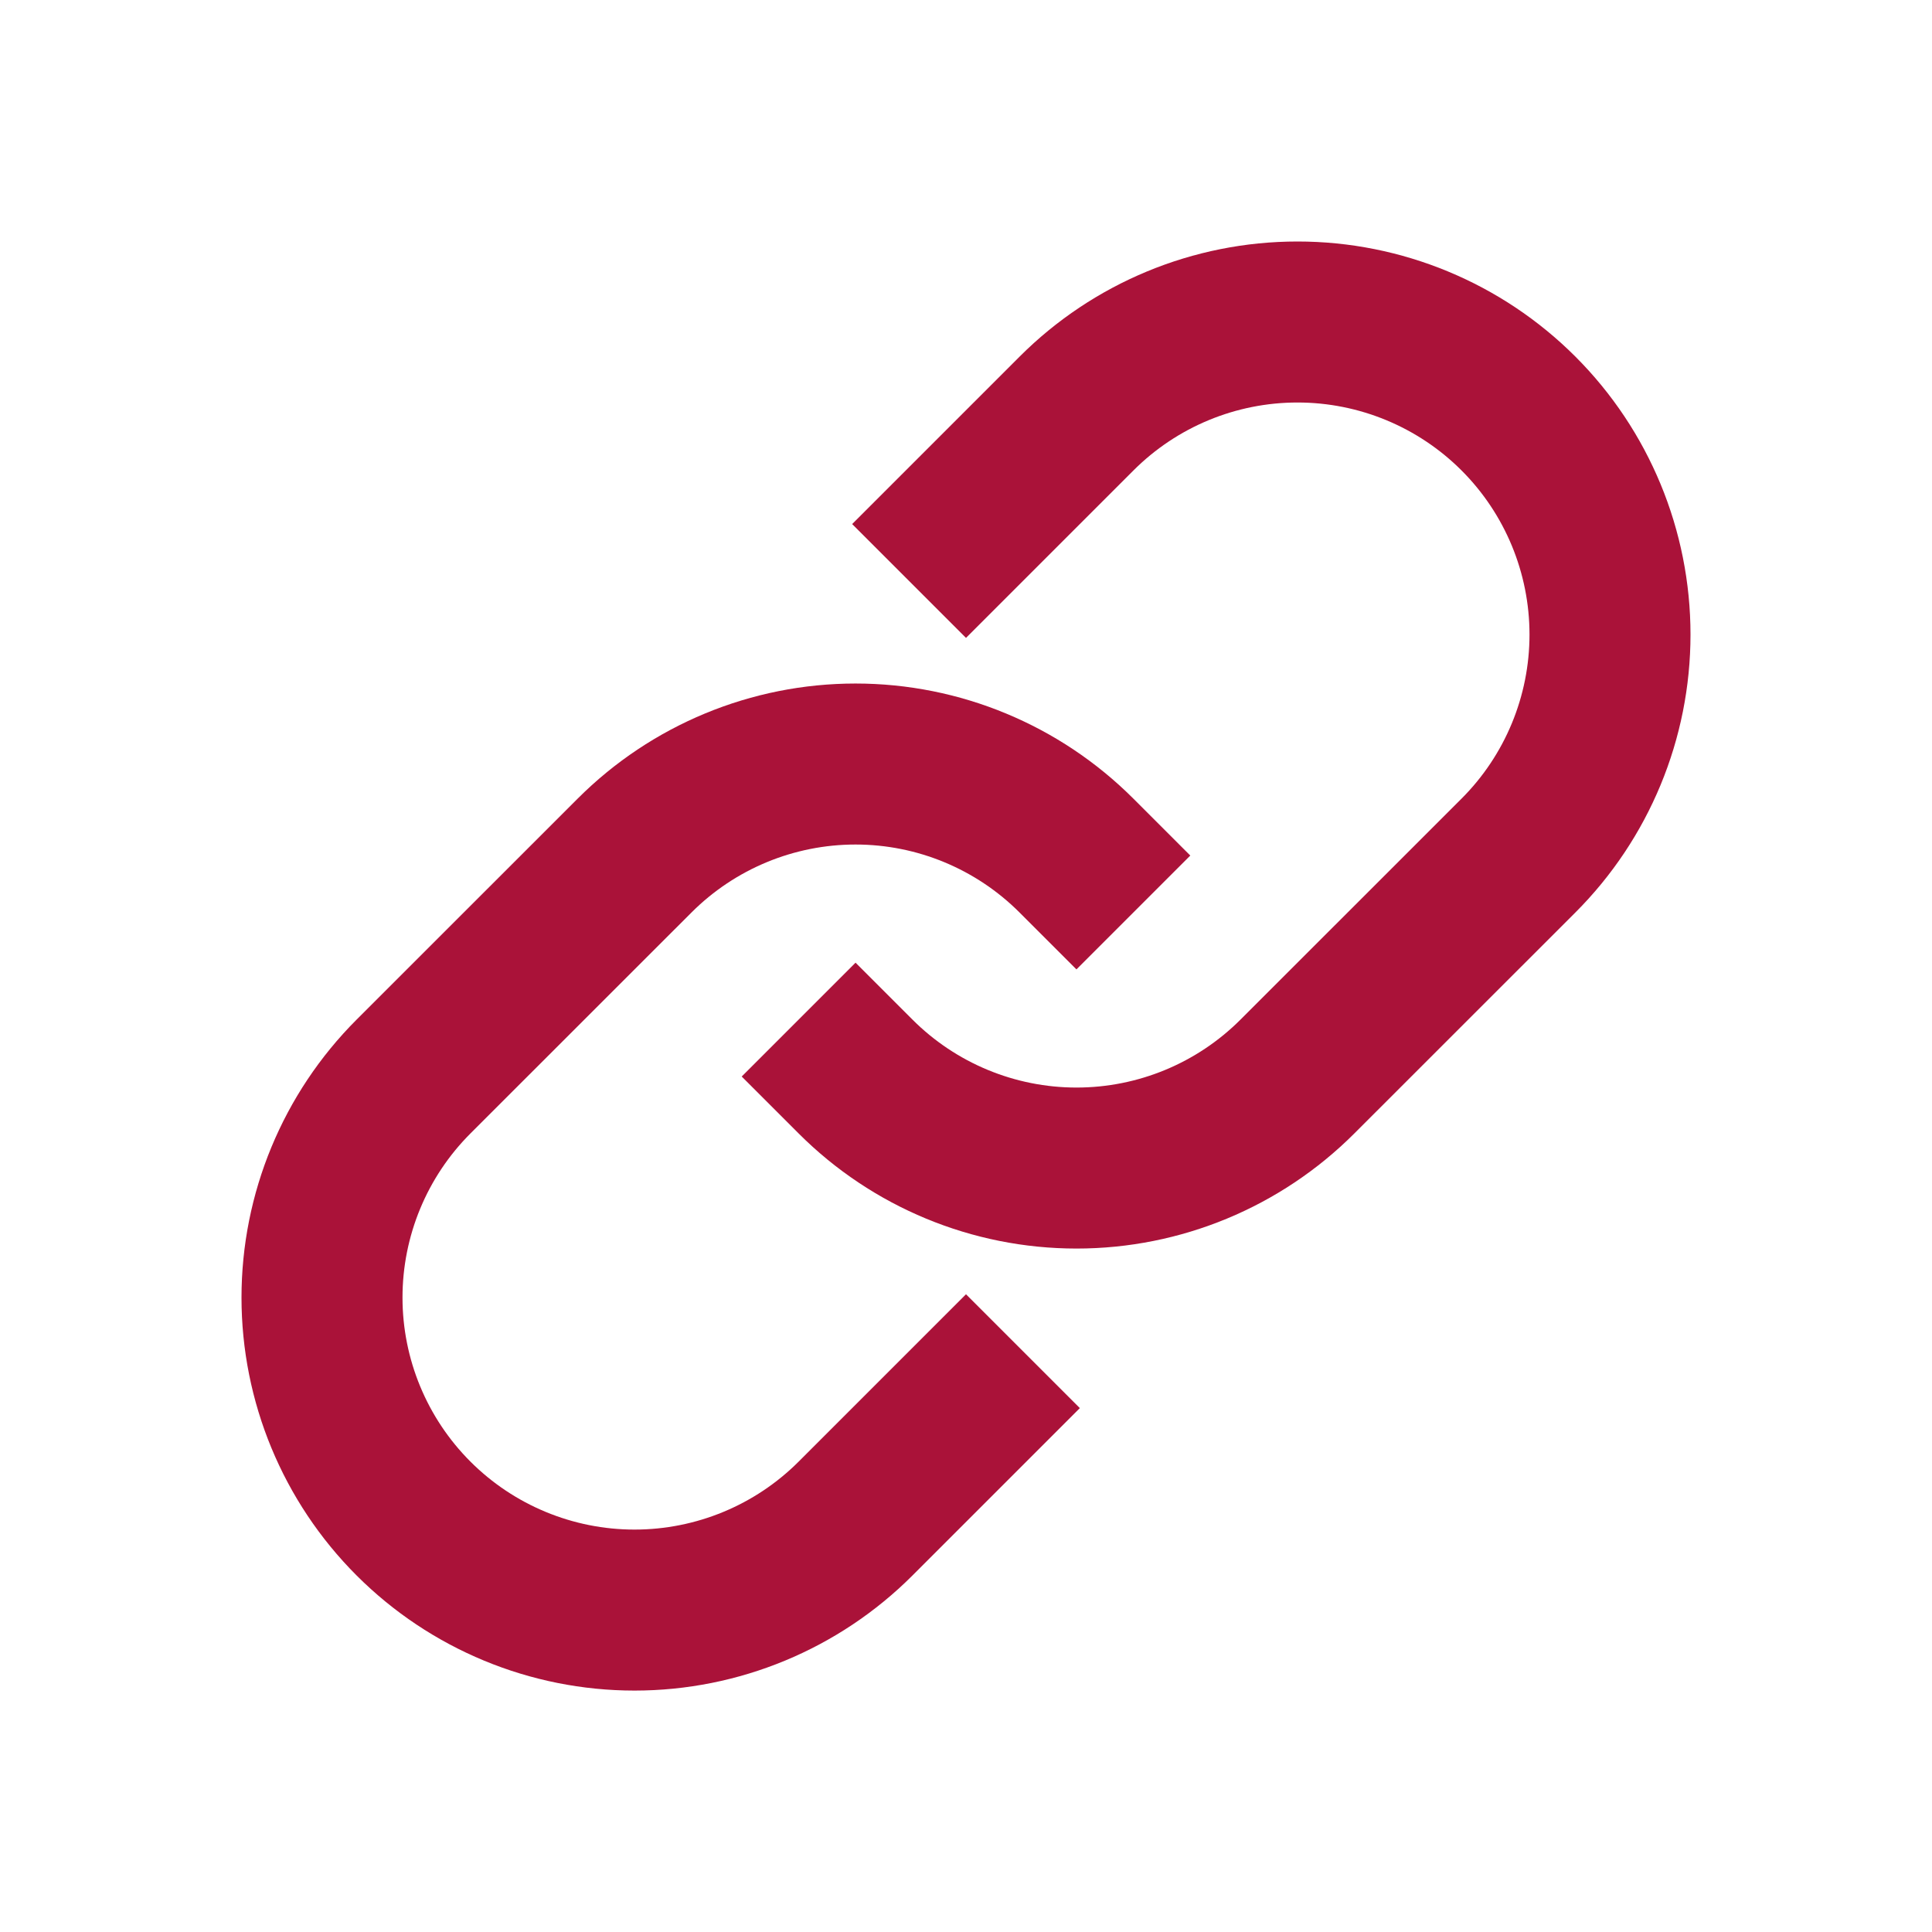
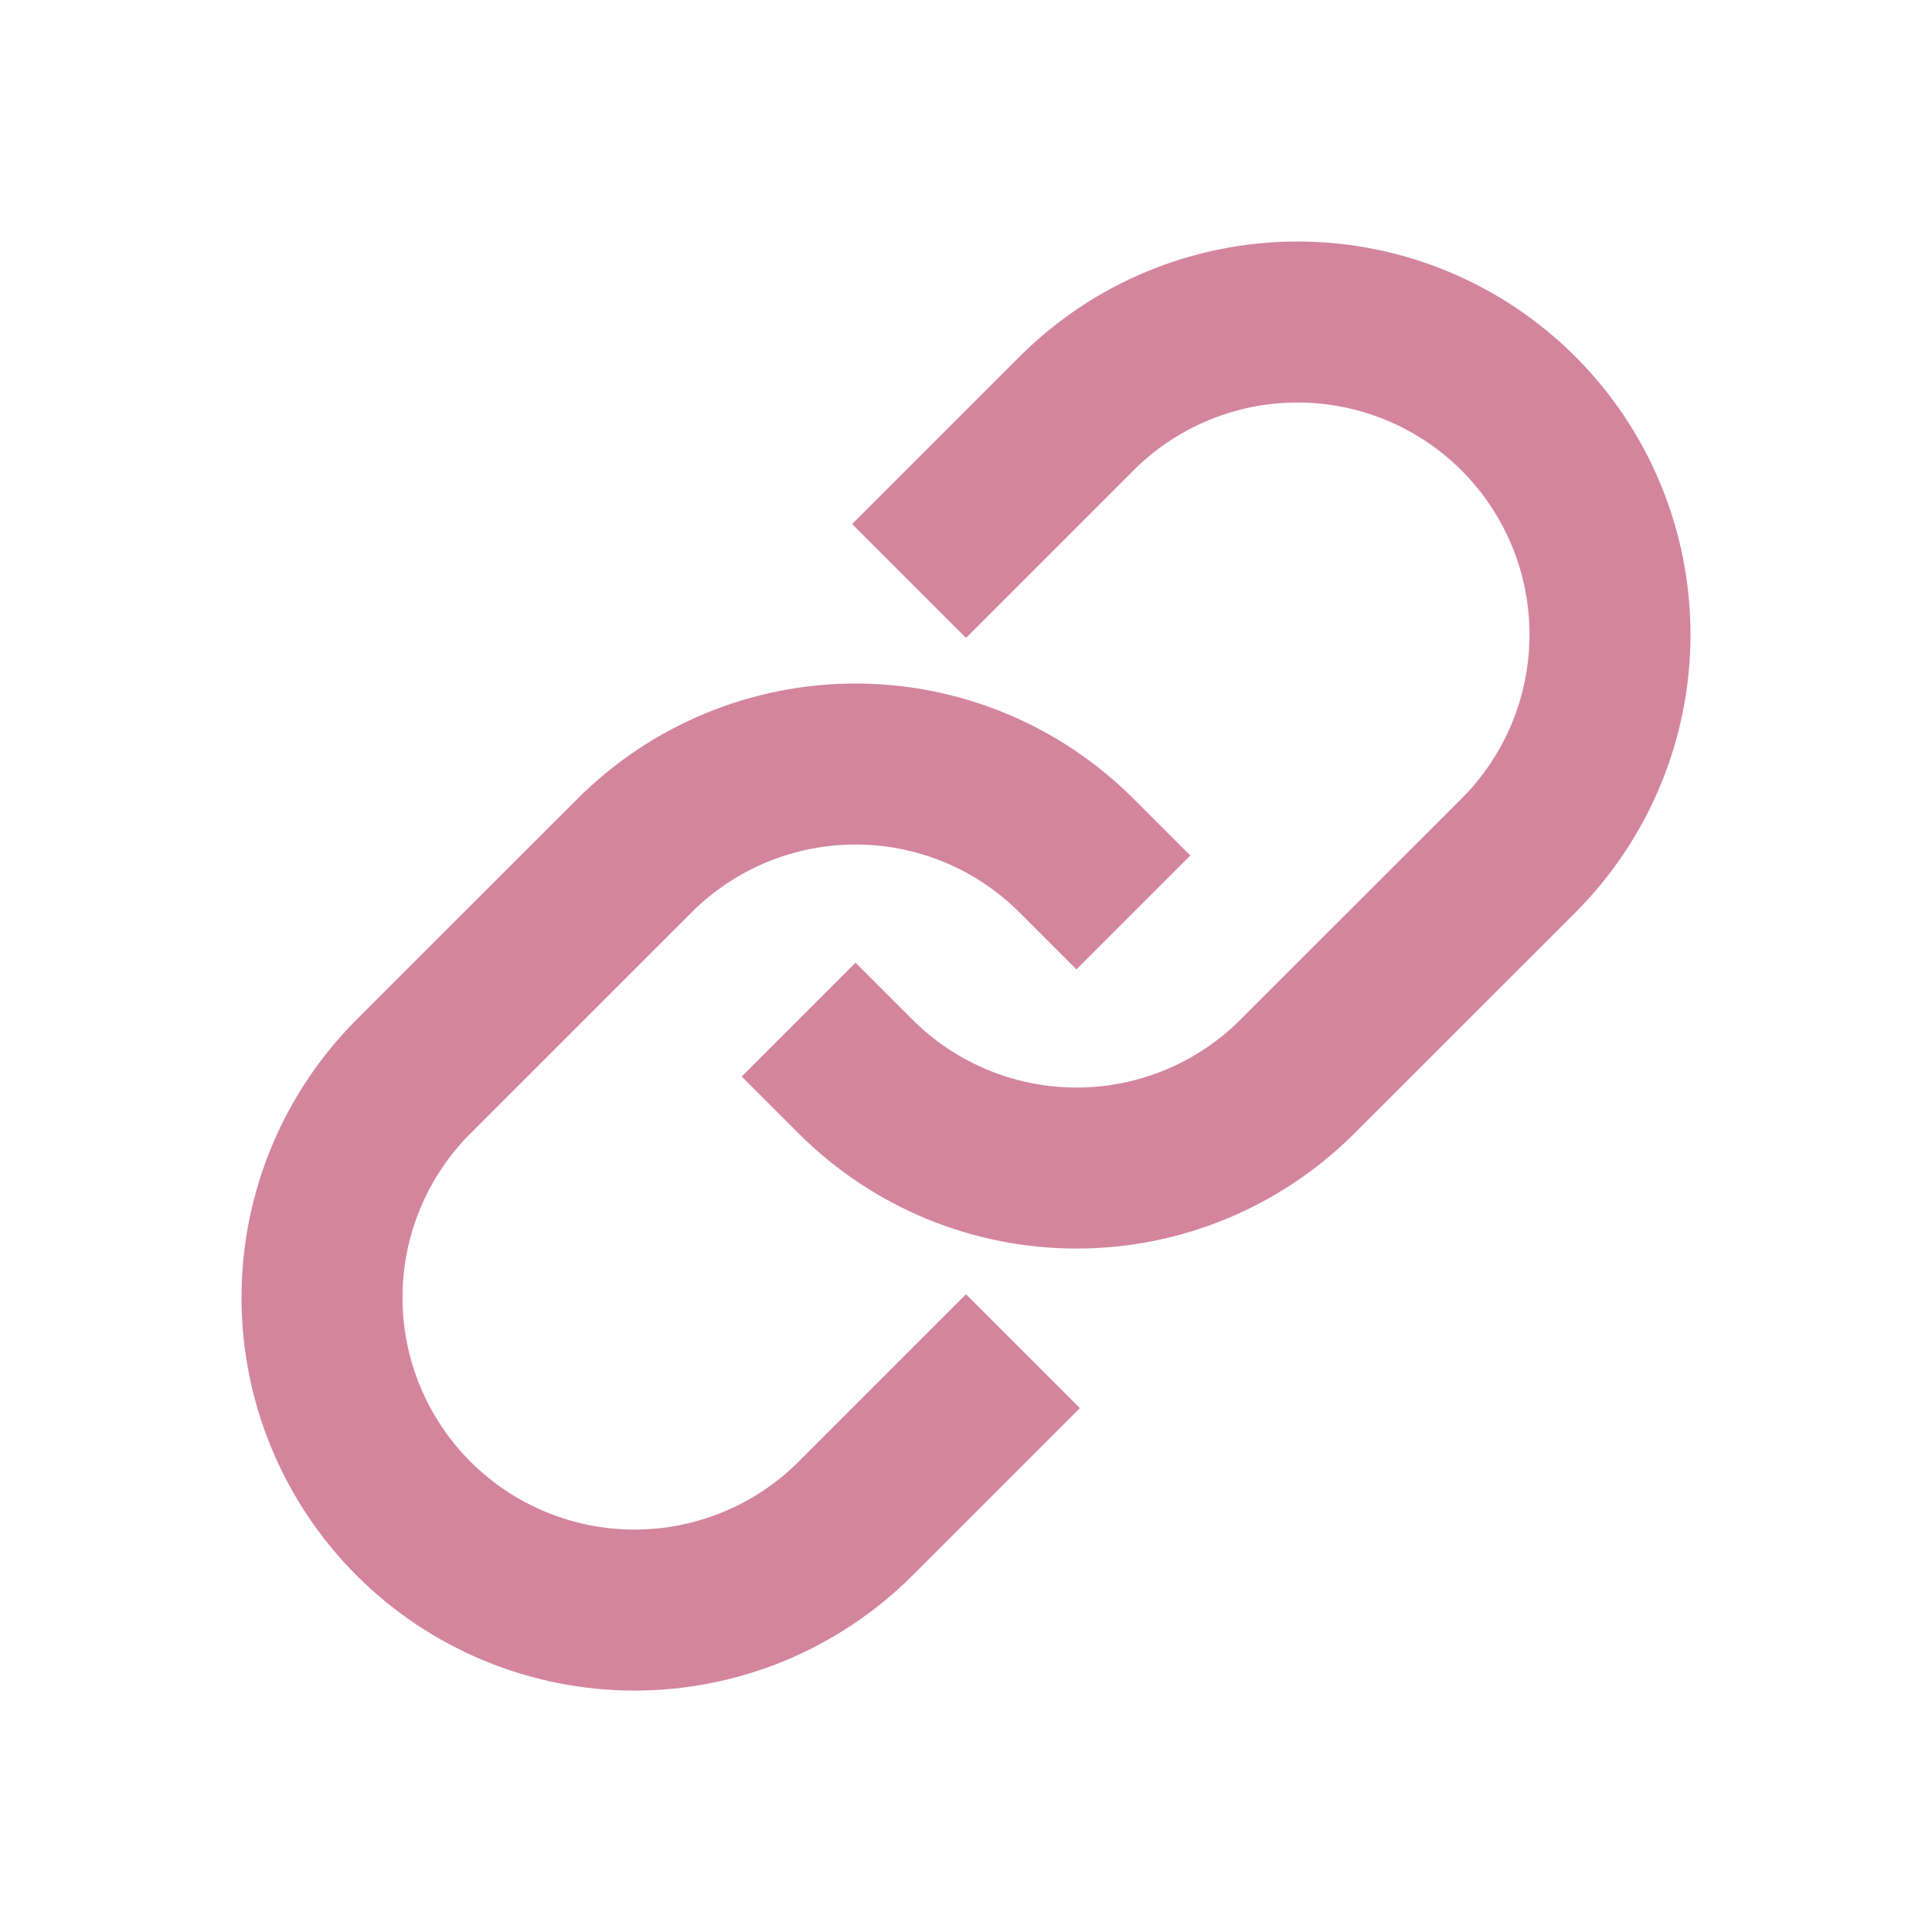
<svg xmlns="http://www.w3.org/2000/svg" width="24" height="24" viewBox="0 0 24 24" fill="none">
-   <path d="M13.372 10.628C12.644 9.9 11.657 9.491 10.628 9.491C9.598 9.491 8.611 9.9 7.883 10.628L5.137 13.373C4.409 14.101 4 15.089 4 16.119C4 17.148 4.409 18.136 5.137 18.864C5.865 19.592 6.853 20.001 7.882 20.001C8.912 20.001 9.9 19.592 10.628 18.864L12 17.492" stroke="#AA1239" stroke-width="2" stroke-linecap="square" stroke-linejoin="round" />
-   <path d="M10.628 13.373C11.356 14.101 12.343 14.51 13.373 14.51C14.402 14.51 15.389 14.101 16.117 13.373L18.863 10.628C19.591 9.9 20 8.912 20 7.883C20 6.853 19.591 5.865 18.863 5.137C18.135 4.409 17.147 4 16.118 4C15.088 4 14.101 4.409 13.373 5.137L12 6.51" stroke="#AA1239" stroke-width="2" stroke-linecap="square" stroke-linejoin="round" />
+   <path d="M13.372 10.628C12.644 9.9 11.657 9.491 10.628 9.491C9.598 9.491 8.611 9.9 7.883 10.628L5.137 13.373C4.409 14.101 4 15.089 4 16.119C4 17.148 4.409 18.136 5.137 18.864C5.865 19.592 6.853 20.001 7.882 20.001C8.912 20.001 9.9 19.592 10.628 18.864L12 17.492" stroke="#D4859E" stroke-width="2" stroke-linecap="square" stroke-linejoin="round" />
+   <path d="M10.628 13.373C11.356 14.101 12.343 14.51 13.373 14.51C14.402 14.51 15.389 14.101 16.117 13.373L18.863 10.628C19.591 9.9 20 8.912 20 7.883C20 6.853 19.591 5.865 18.863 5.137C18.135 4.409 17.147 4 16.118 4C15.088 4 14.101 4.409 13.373 5.137L12 6.51" stroke="#D4859E" stroke-width="2" stroke-linecap="square" stroke-linejoin="round" />
</svg>
